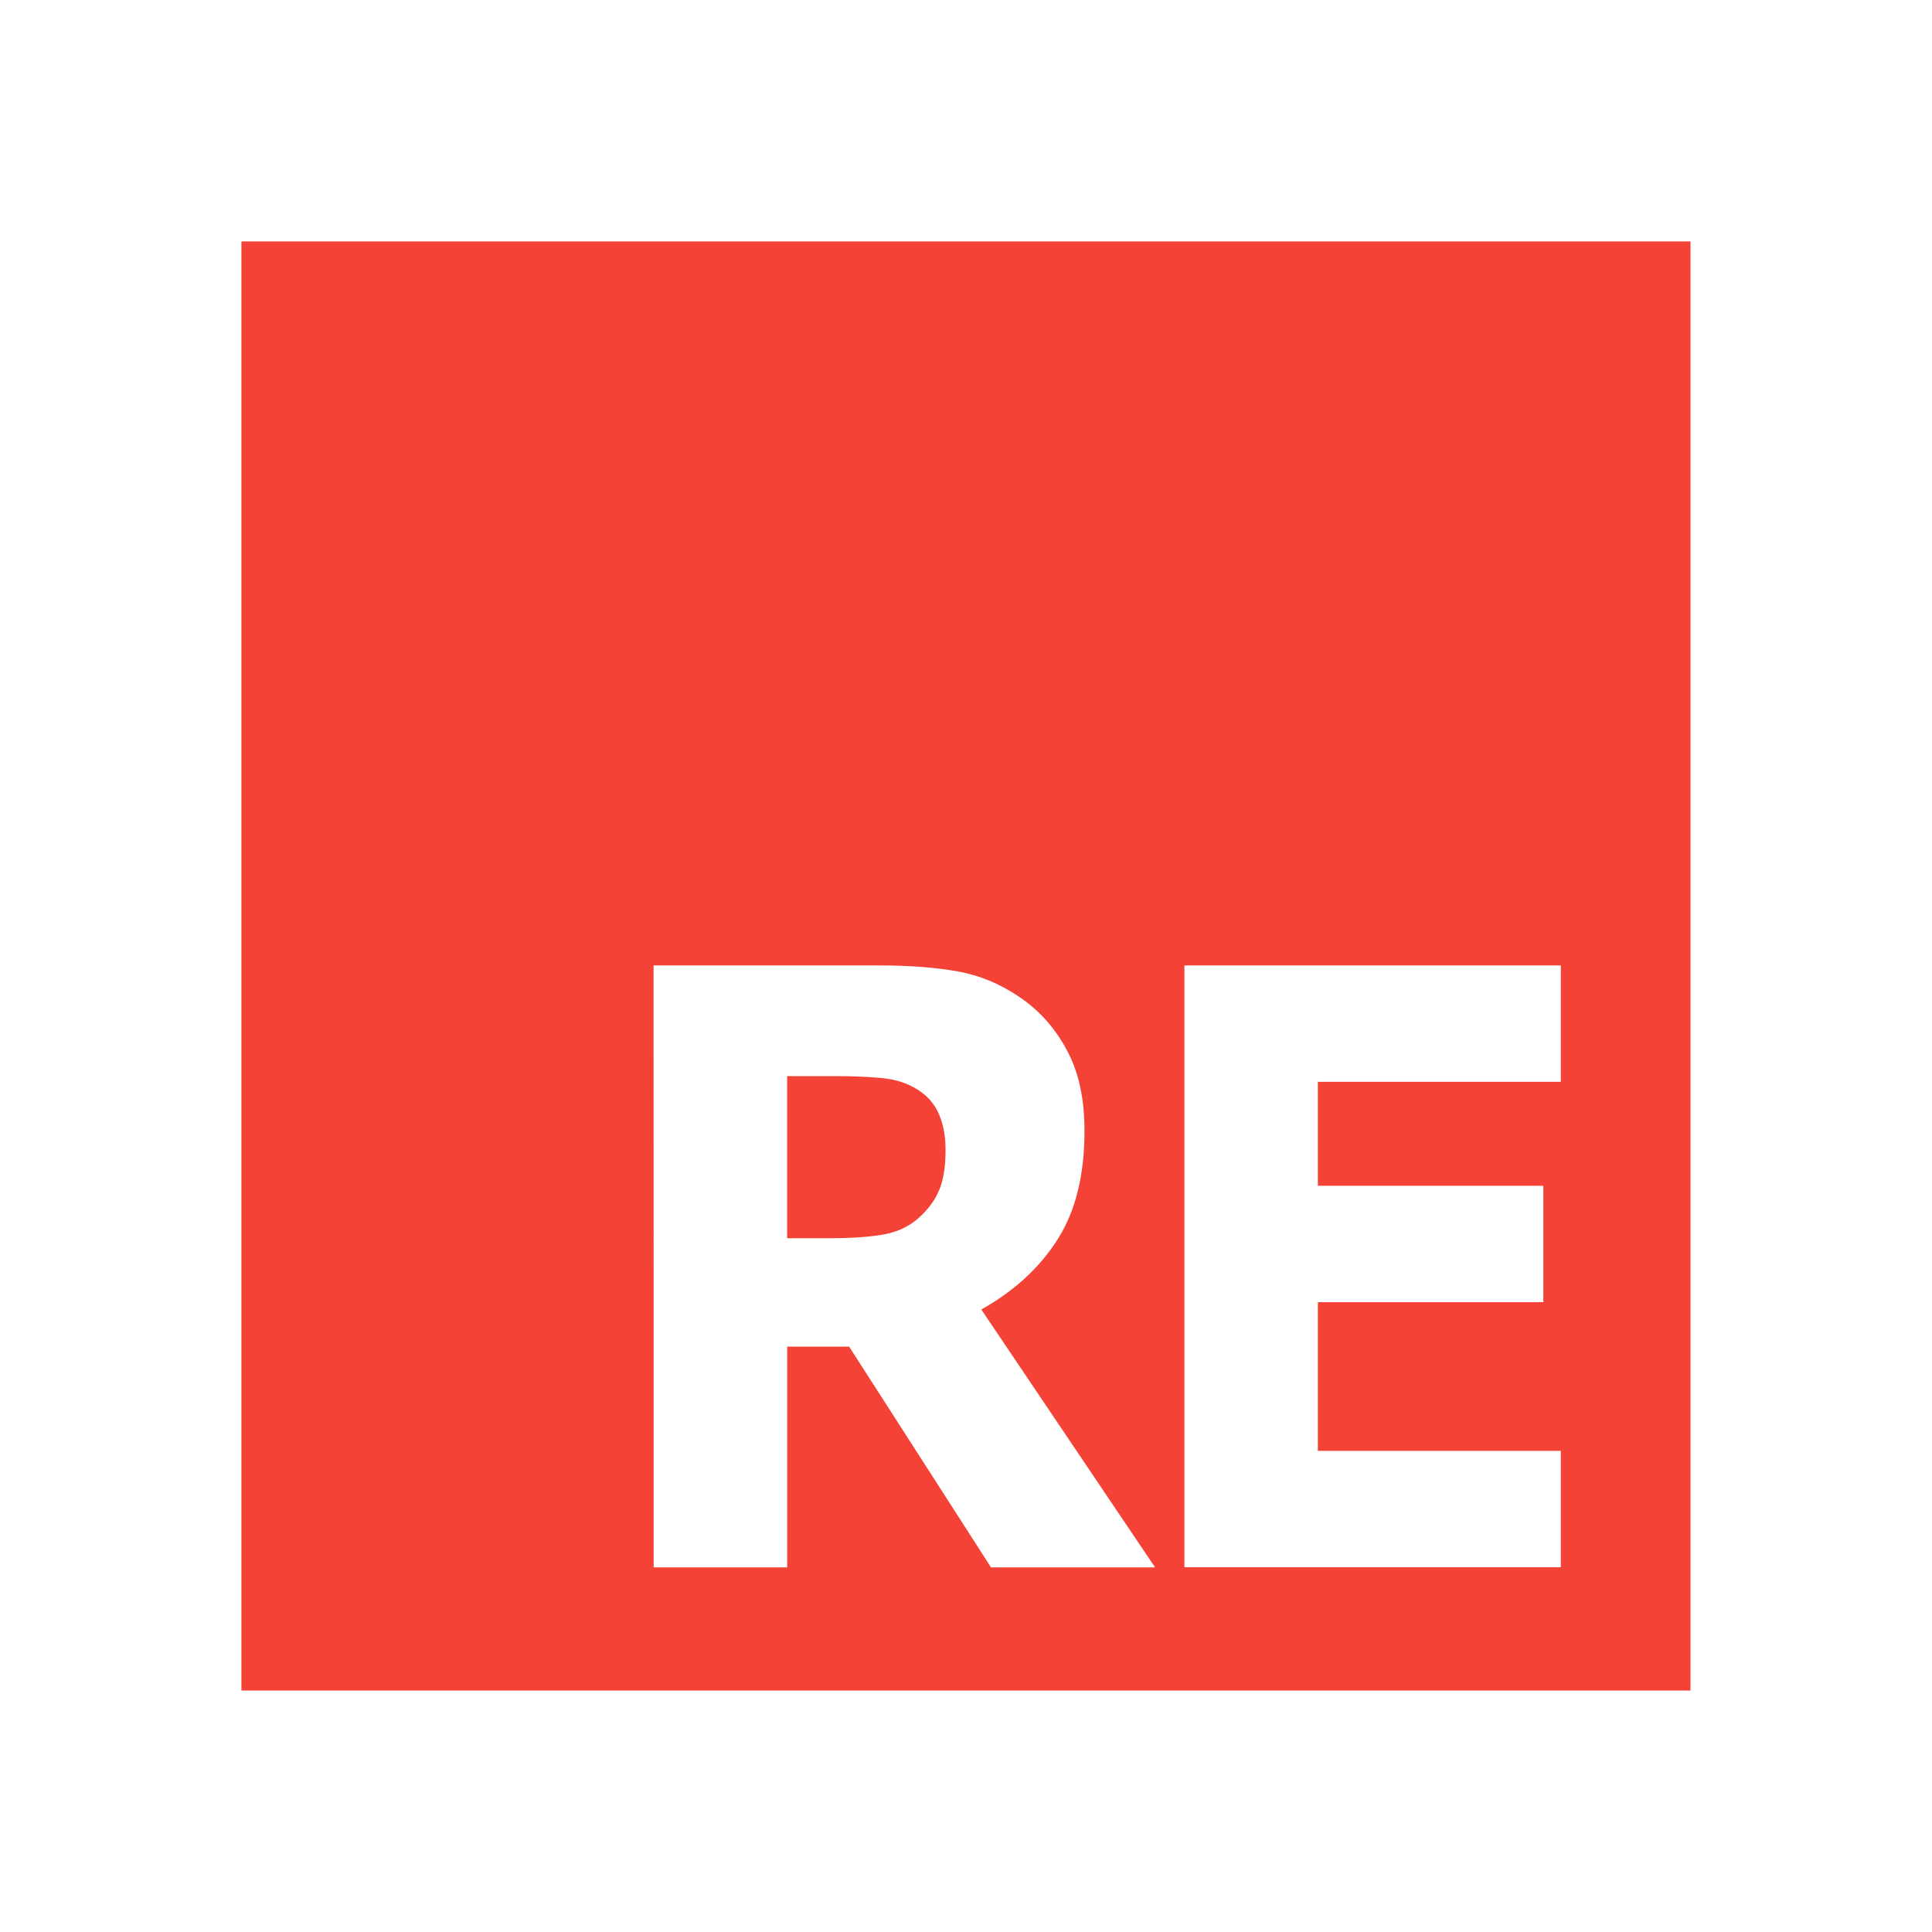
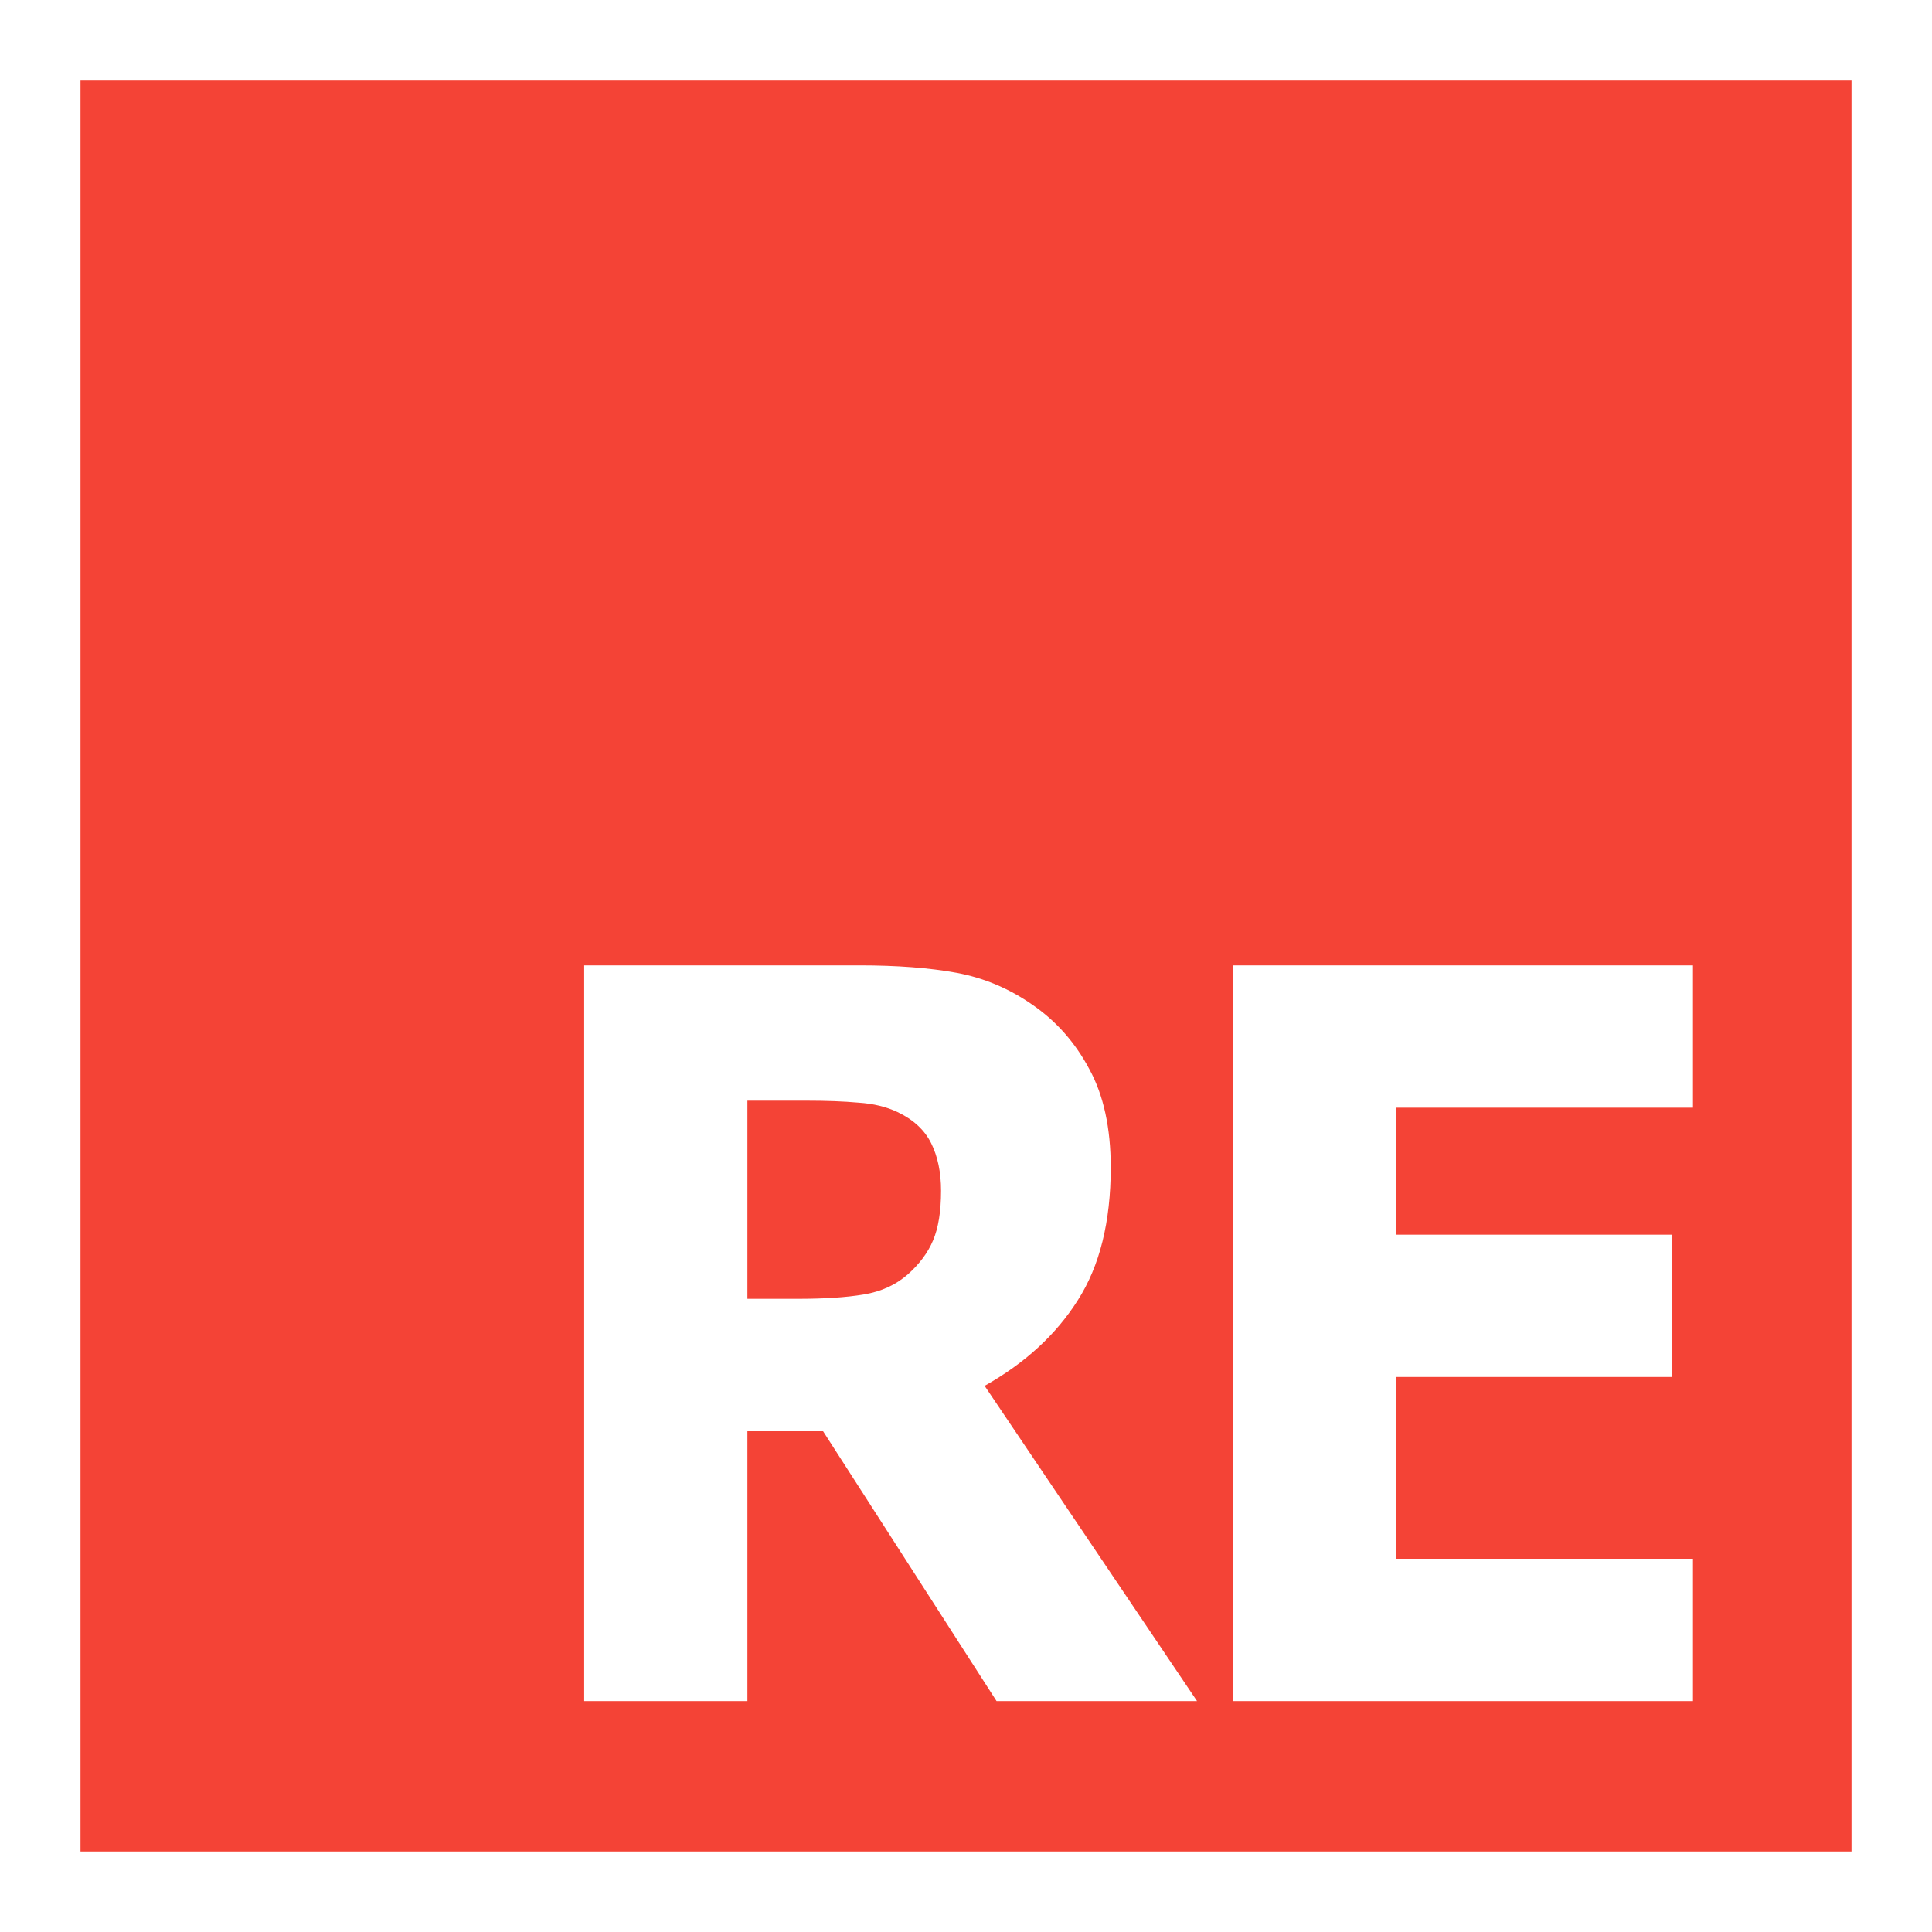
- <svg xmlns="http://www.w3.org/2000/svg" width="25.6" height="25.6" version="1.1" viewBox="0 0 24 24">
-   <path d="m2.999 2.999v18.001h18.001v-18.001zm5.12 8.994h2.798c.382 0 .71.025.985.075s.534.159.775.326c.243.167.435.386.577.654.145.265.218.598.218 1 0 .552-.112 1.001-.335 1.349-.22.348-.535.639-.947.87l2.159 3.204h-2.038l-1.763-2.743h-.769v2.743h-1.659zm6.594 0h4.676v1.446h-3.018v1.291h2.801v1.446h-2.801v1.847h3.018v1.446h-4.676zm-4.935 1.375v2.014h.513c.266 0 .491-.014.67-.044.18-.03.329-.1.45-.207.116-.104.201-.217.253-.341.055-.127.082-.296.082-.507 0-.188-.034-.349-.101-.483-.067-.134-.18-.24-.342-.317-.113-.054-.245-.085-.396-.095-.151-.013-.326-.02-.526-.02z" fill="#f44336" />
+ <svg xmlns="http://www.w3.org/2000/svg" width="48" height="48" viewBox="0 0 48 48">
+   <path fill="#F44336" d="M2,2 L2,46 L46,46 L46,2 L2,2 Z M14.514,23.984 L21.353,23.984 C22.287,23.984 23.088,24.045 23.761,24.168 C24.433,24.291 25.067,24.555 25.654,24.965 C26.248,25.374 26.717,25.908 27.064,26.562 C27.418,27.209 27.596,28.024 27.596,29.006 C27.596,30.356 27.322,31.454 26.777,32.305 C26.239,33.156 25.468,33.866 24.463,34.431 L29.74,42.263 L24.759,42.263 L20.449,35.558 L18.569,35.558 L18.569,42.263 L14.514,42.263 L14.514,23.984 Z M30.631,23.984 L42.061,23.984 L42.061,27.52 L34.686,27.52 L34.686,30.675 L41.533,30.675 L41.533,34.211 L34.686,34.211 L34.686,38.727 L42.061,38.727 L42.061,42.263 L30.631,42.263 L30.631,23.984 Z M18.569,27.346 L18.569,32.269 L19.822,32.269 C20.473,32.269 21.021,32.235 21.46,32.161 C21.899,32.088 22.264,31.918 22.561,31.656 C22.844,31.402 23.051,31.126 23.179,30.823 C23.313,30.512 23.38,30.099 23.38,29.583 C23.38,29.125 23.297,28.729 23.134,28.402 C22.971,28.074 22.693,27.816 22.297,27.628 C22.021,27.497 21.698,27.419 21.33,27.395 C20.962,27.362 20.534,27.346 20.046,27.346 L18.569,27.346 Z" />
</svg>
